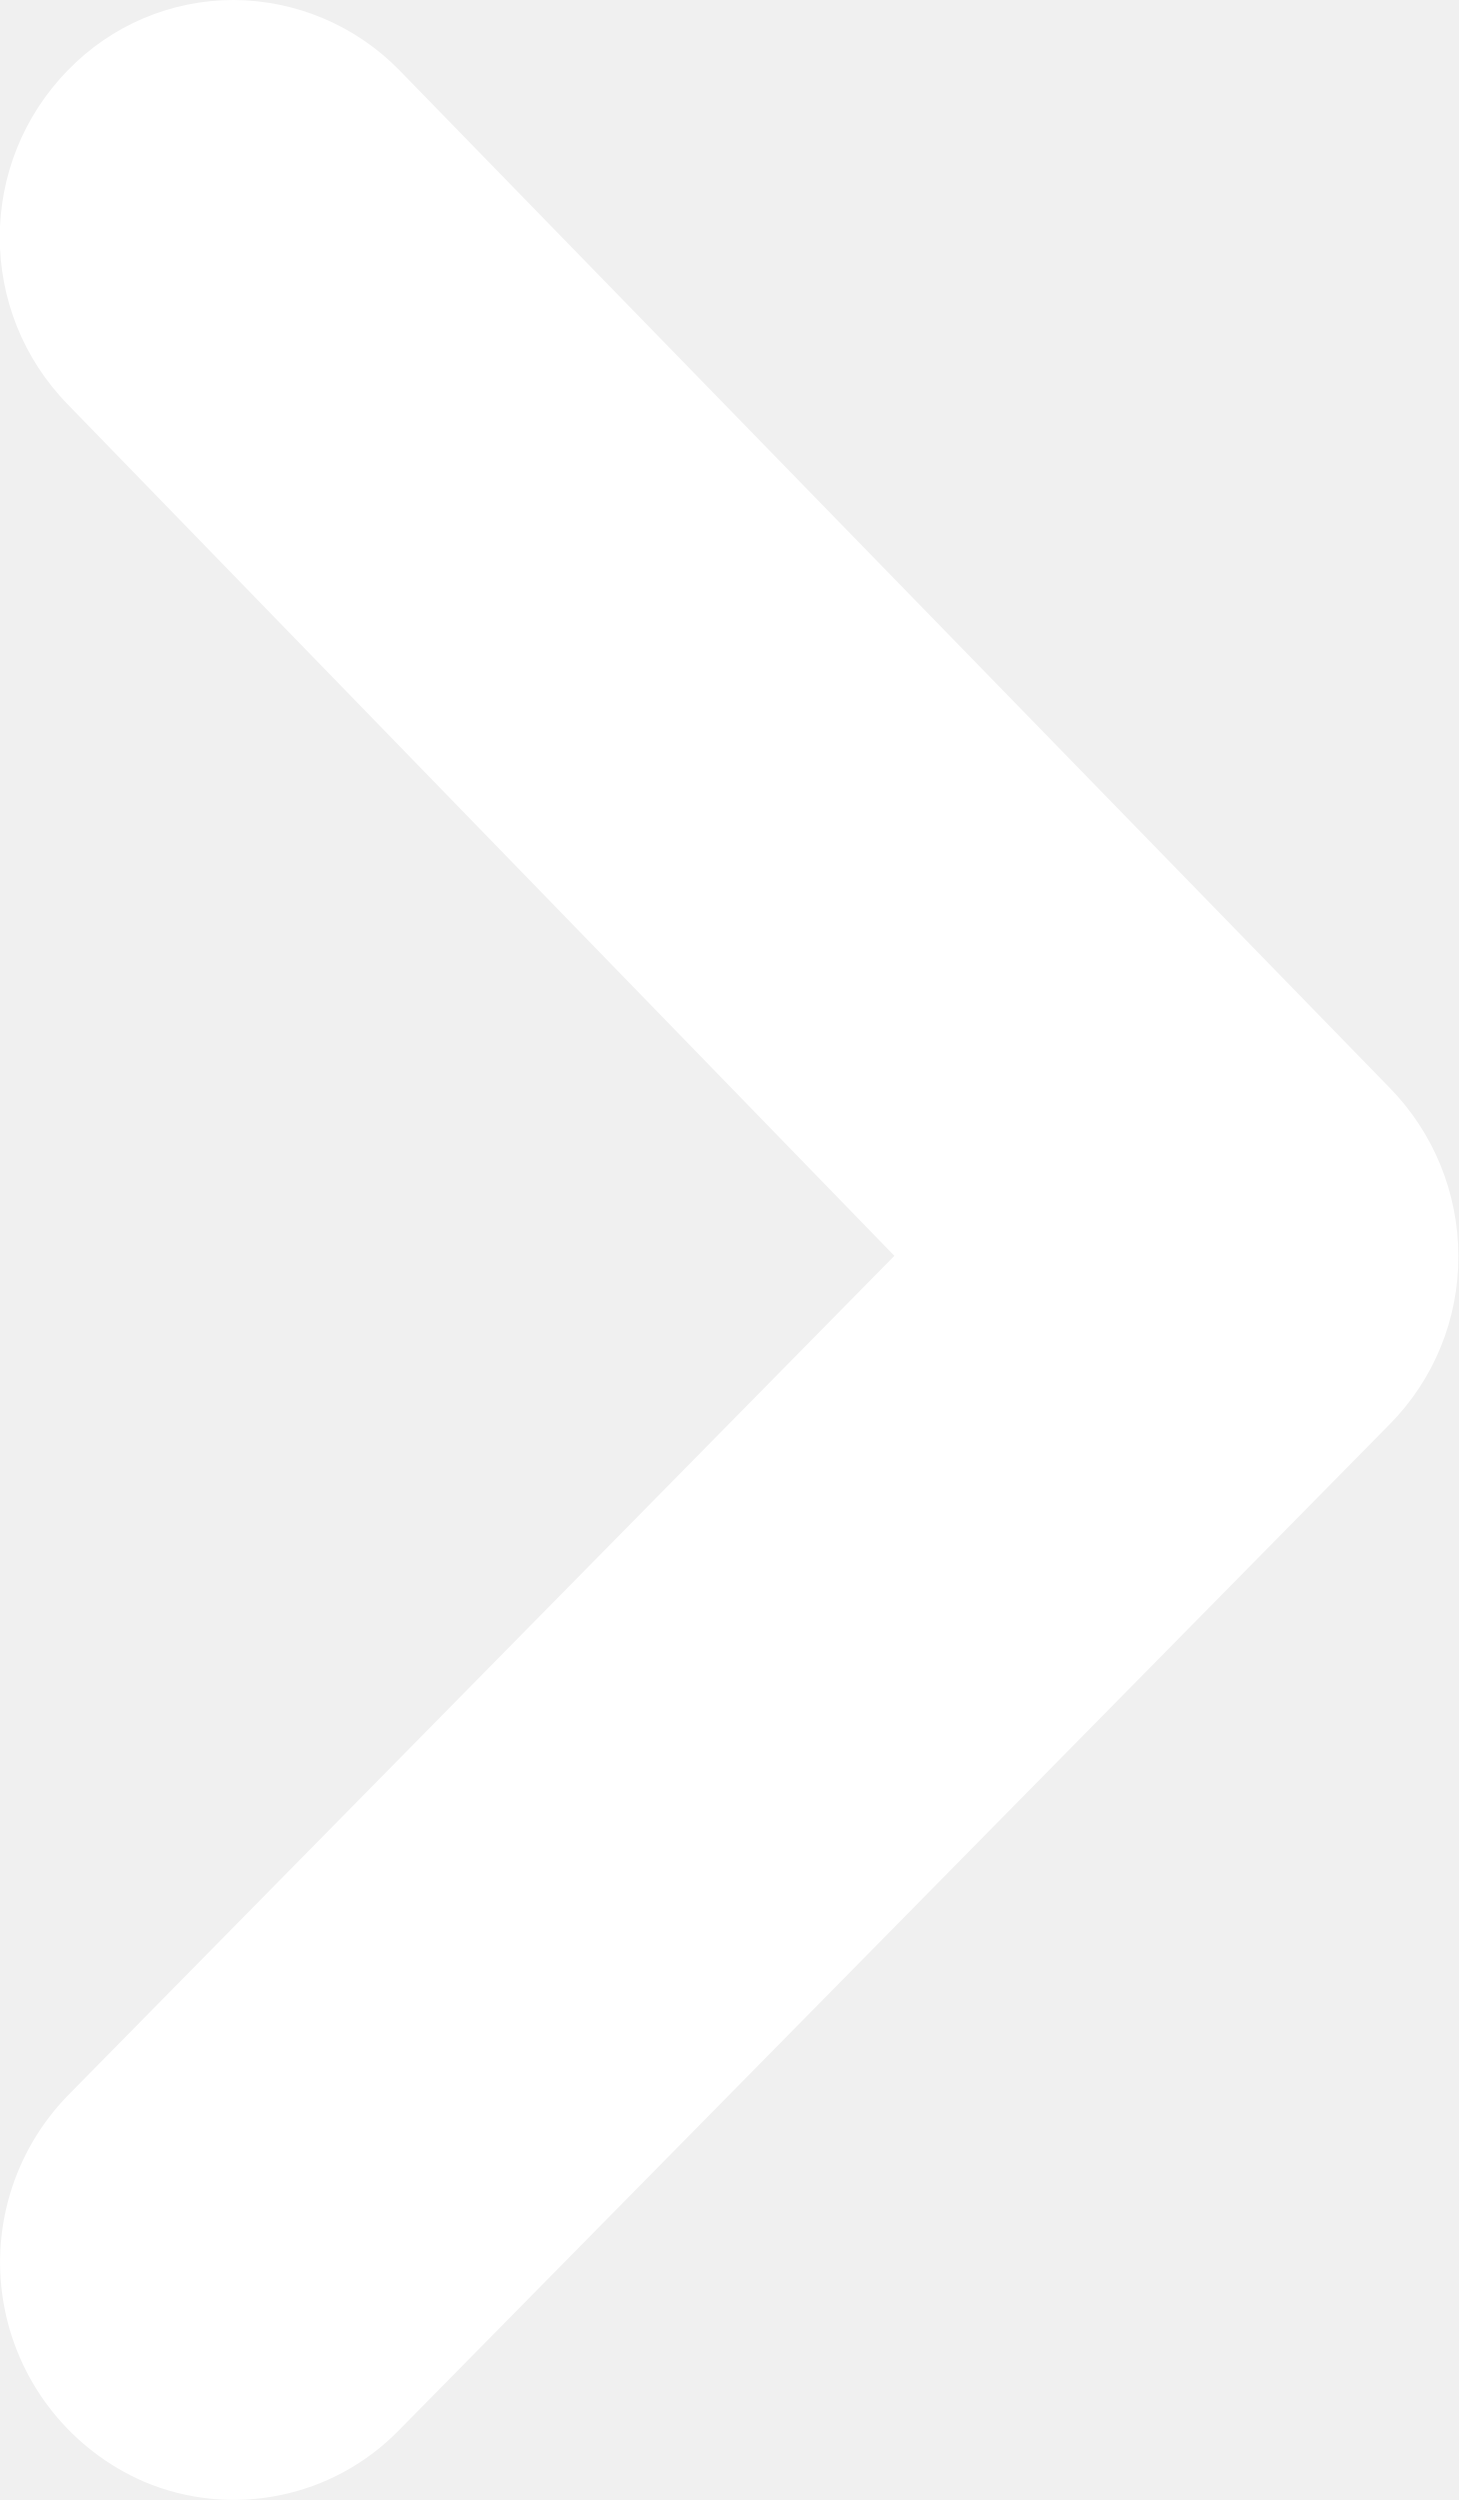
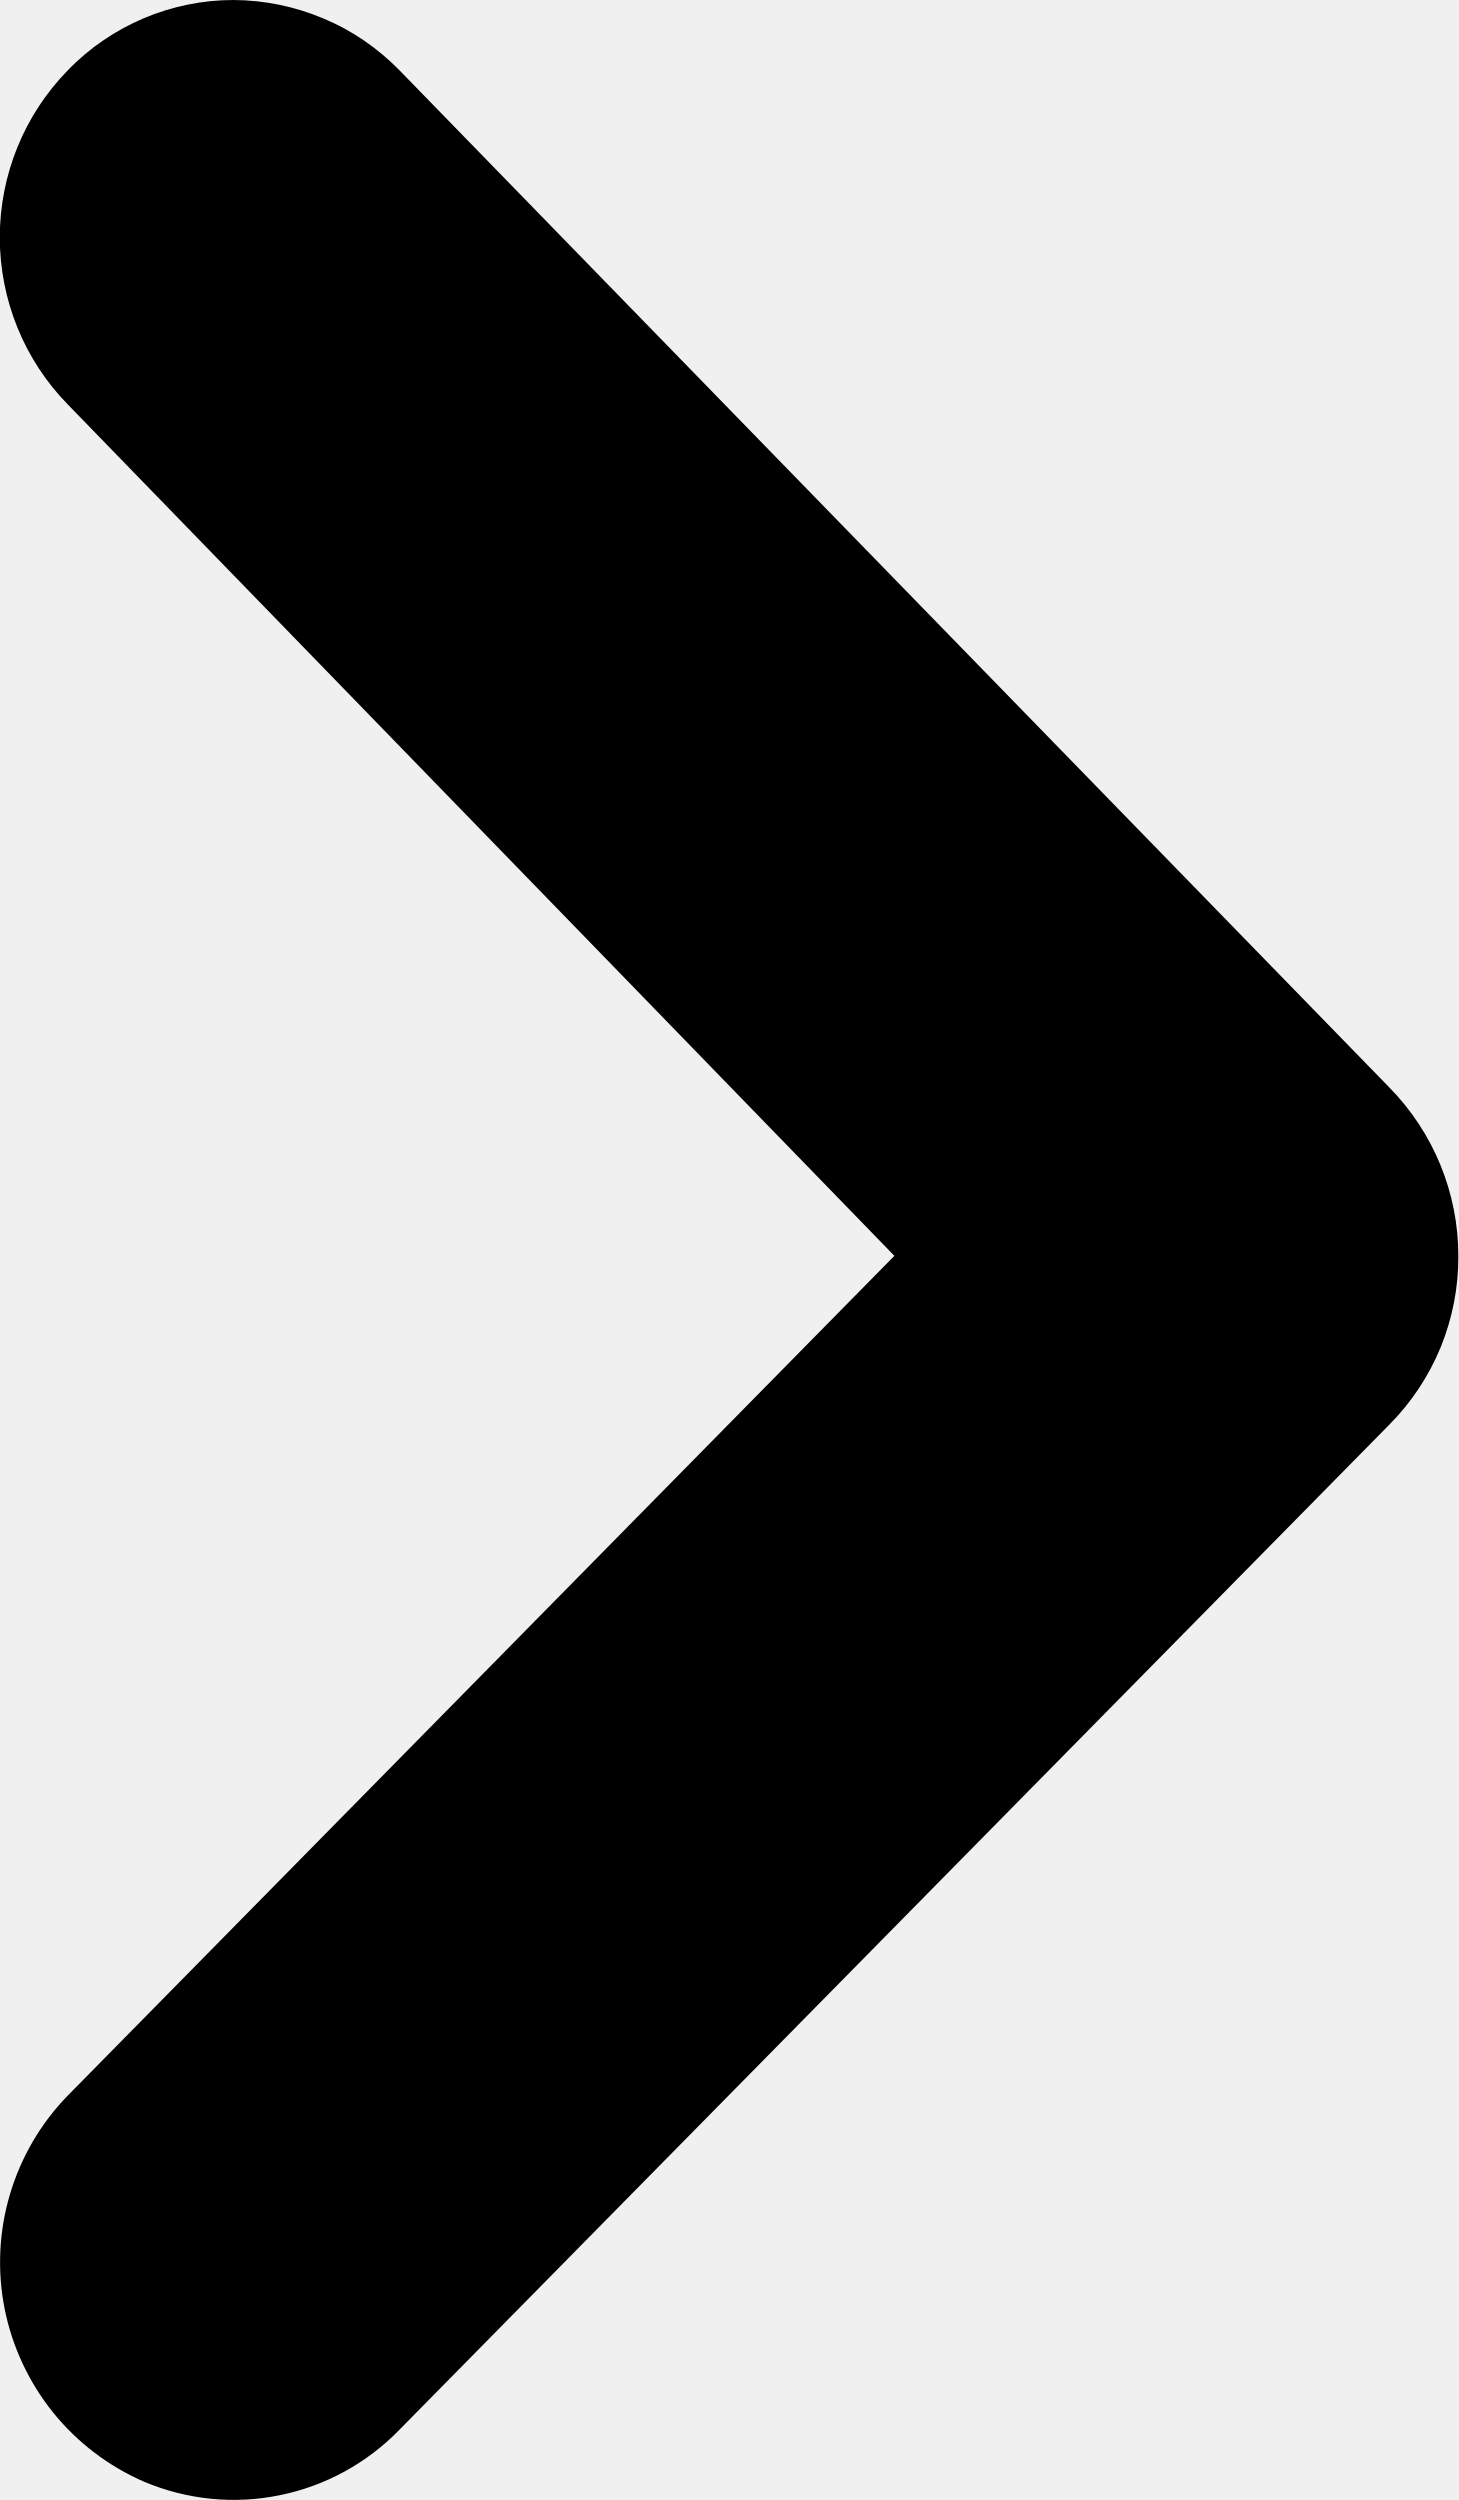
- <svg xmlns="http://www.w3.org/2000/svg" width="7" height="12" fill="none">
-   <path d="M.326.337a1.148 1.148 0 0 0 0 1.605l3.967 4.086-3.967 4.03a1.148 1.148 0 0 0 .365 1.854 1.107 1.107 0 0 0 1.226-.249L6.67 6.837A1.14 1.14 0 0 0 7 6.028a1.154 1.154 0 0 0-.331-.808L1.917.337A1.12 1.12 0 0 0 1.121 0a1.105 1.105 0 0 0-.795.337Z" fill="#fff" />
+ <svg xmlns="http://www.w3.org/2000/svg" width="7" height="12" viewBox="0 0 7 12" fill="none">
+   <path d="M0.326 0.337C0.116 0.551 -0.001 0.84 -0.001 1.139C-0.001 1.439 0.116 1.728 0.326 1.942L4.293 6.028L0.326 10.058C0.196 10.191 0.101 10.354 0.048 10.532C-0.005 10.71 -0.014 10.898 0.022 11.081C0.058 11.263 0.138 11.434 0.254 11.579C0.371 11.724 0.521 11.838 0.691 11.912C0.897 11.999 1.124 12.022 1.343 11.977C1.561 11.933 1.762 11.823 1.917 11.663L6.67 6.837C6.776 6.73 6.859 6.604 6.916 6.465C6.972 6.327 7.001 6.178 7 6.028C7 5.726 6.881 5.436 6.669 5.22L1.917 0.337C1.813 0.231 1.69 0.146 1.553 0.089C1.416 0.031 1.27 0.001 1.121 1.21562e-07C0.973 -6.94607e-05 0.826 0.03 0.689 0.088C0.553 0.146 0.429 0.23 0.326 0.337Z" fill="black" />
</svg>
